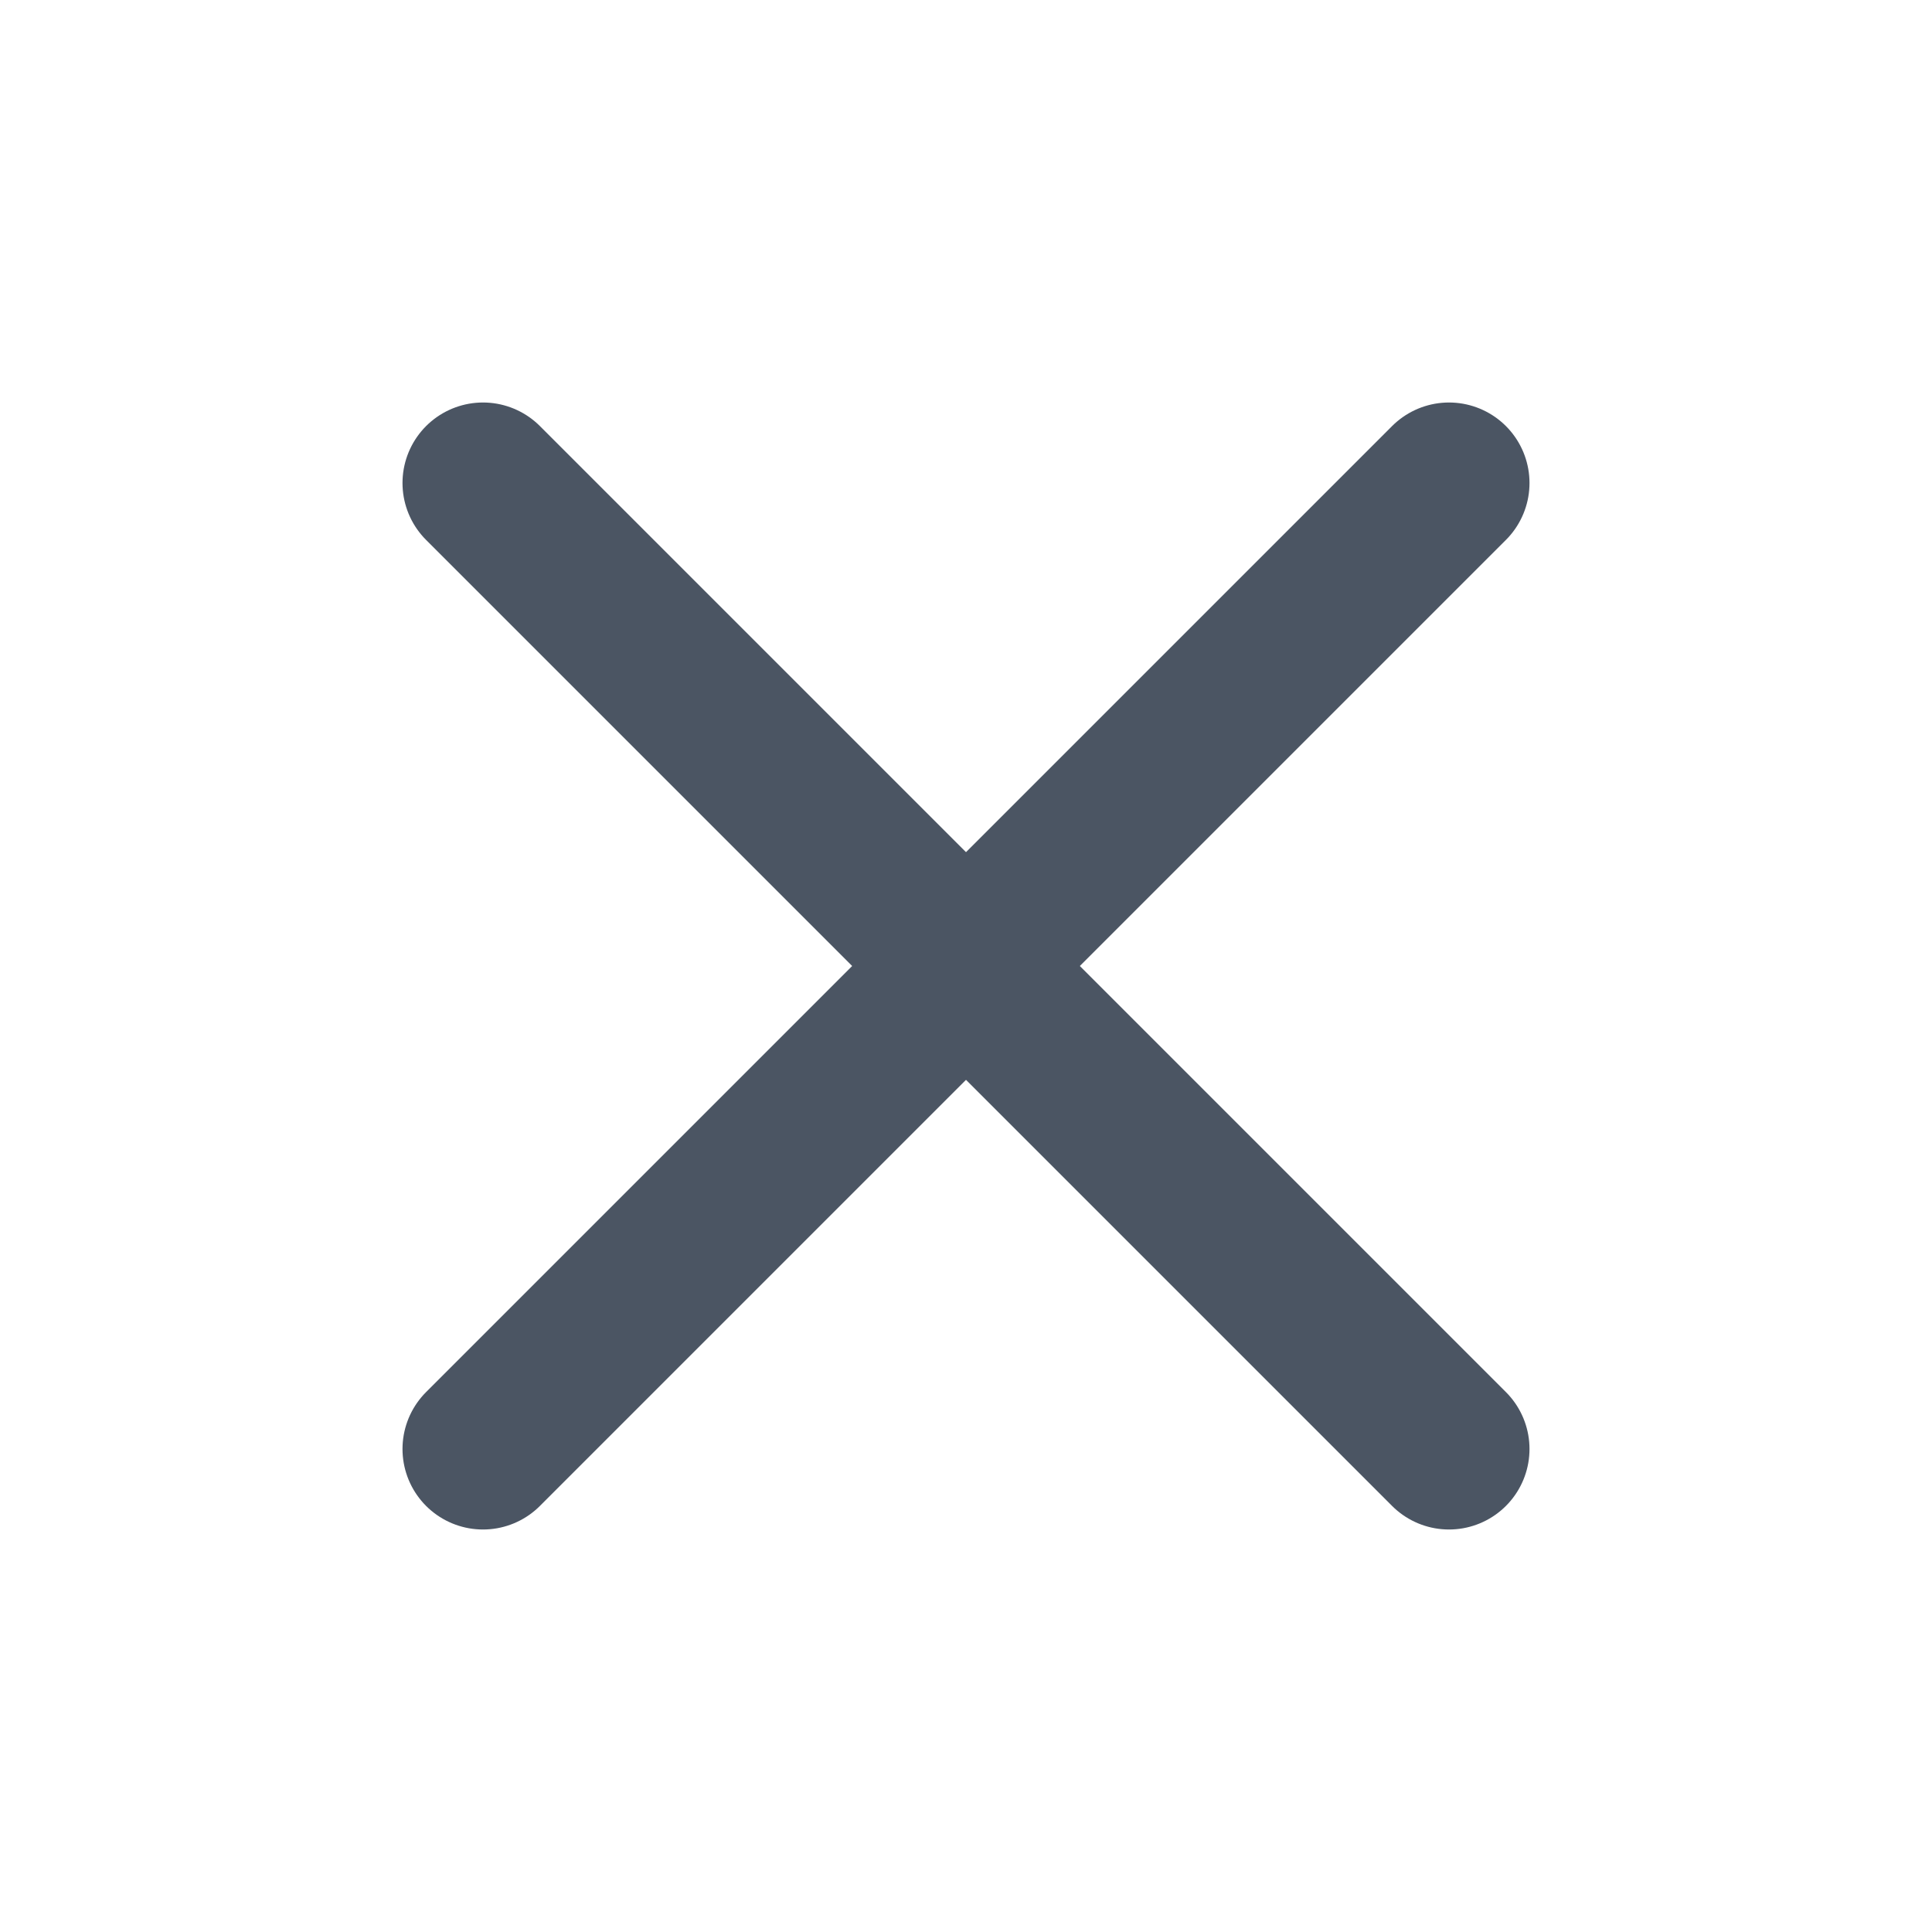
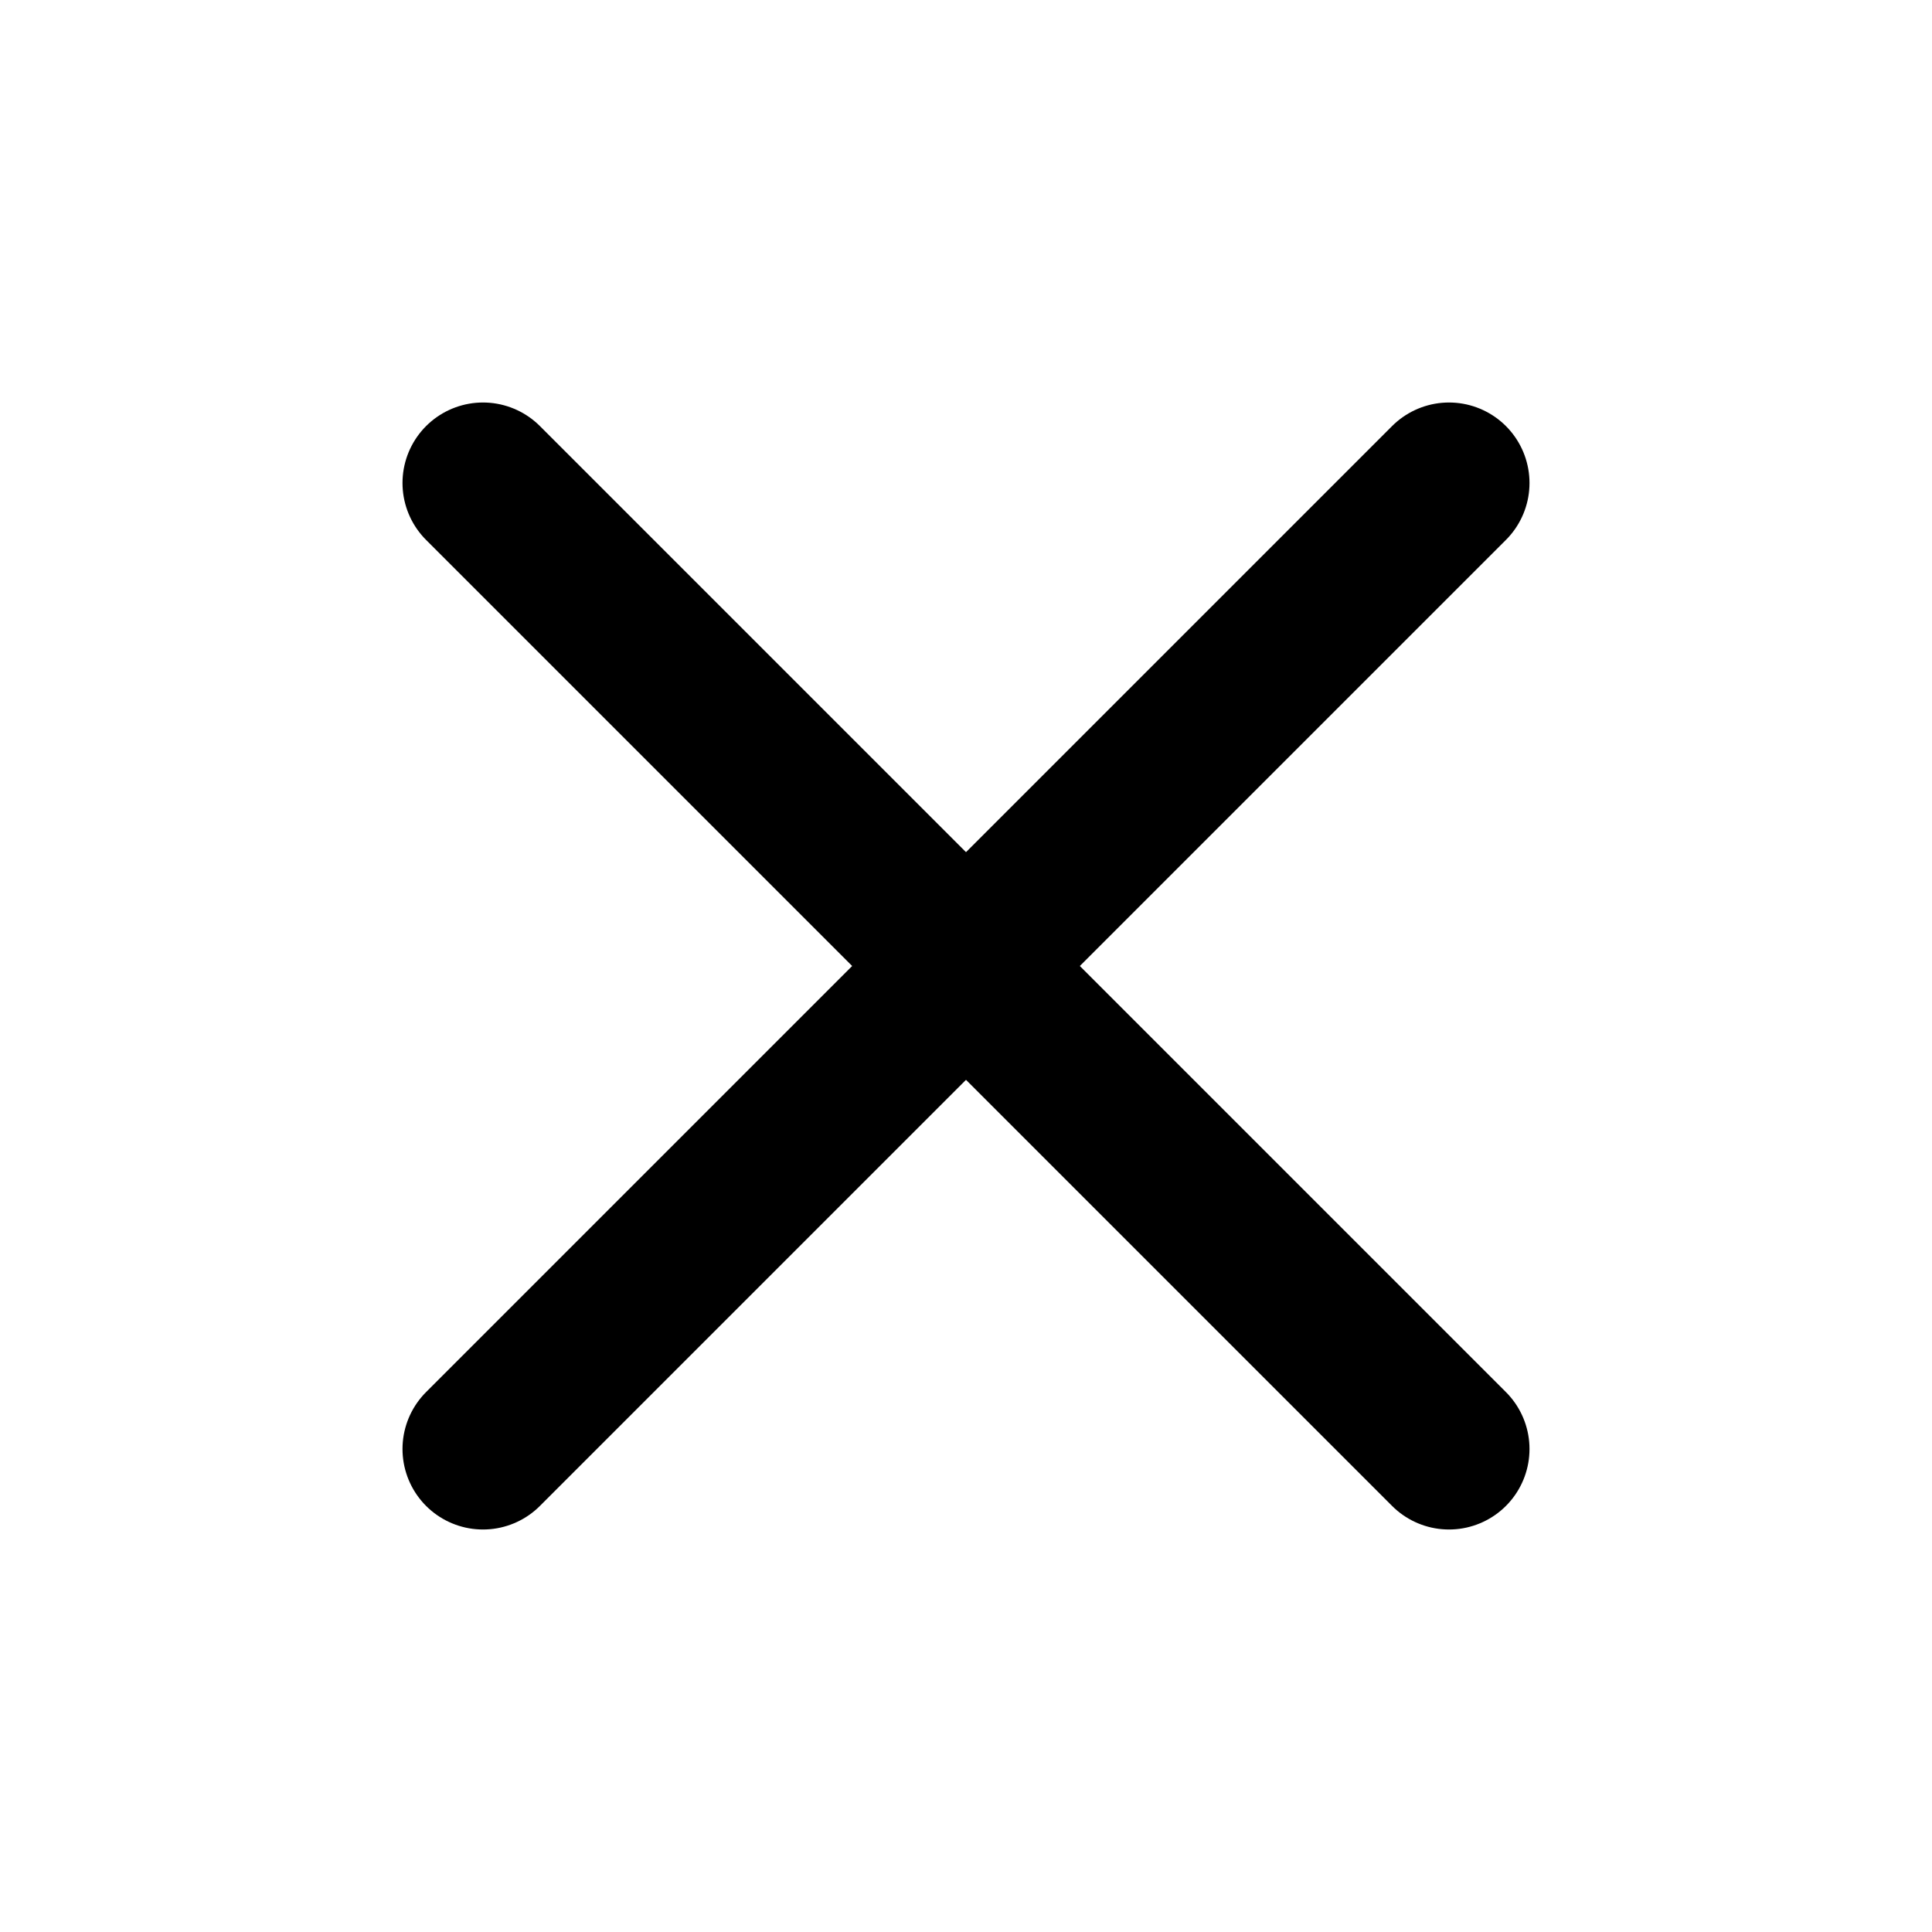
<svg xmlns="http://www.w3.org/2000/svg" width="24" height="24" viewBox="0 0 24 24" fill="none">
-   <path d="M18 6L6 18" stroke="#4B5563" stroke-width="2" stroke-linecap="round" stroke-linejoin="round" />
-   <path d="M6 6L18 18" stroke="#4B5563" stroke-width="2" stroke-linecap="round" stroke-linejoin="round" />
+   <path d="M18 6L6 18" stroke="currentColor" stroke-width="2" stroke-linecap="round" stroke-linejoin="round" />
+   <path d="M6 6L18 18" stroke="currentColor" stroke-width="2" stroke-linecap="round" stroke-linejoin="round" />
</svg>
